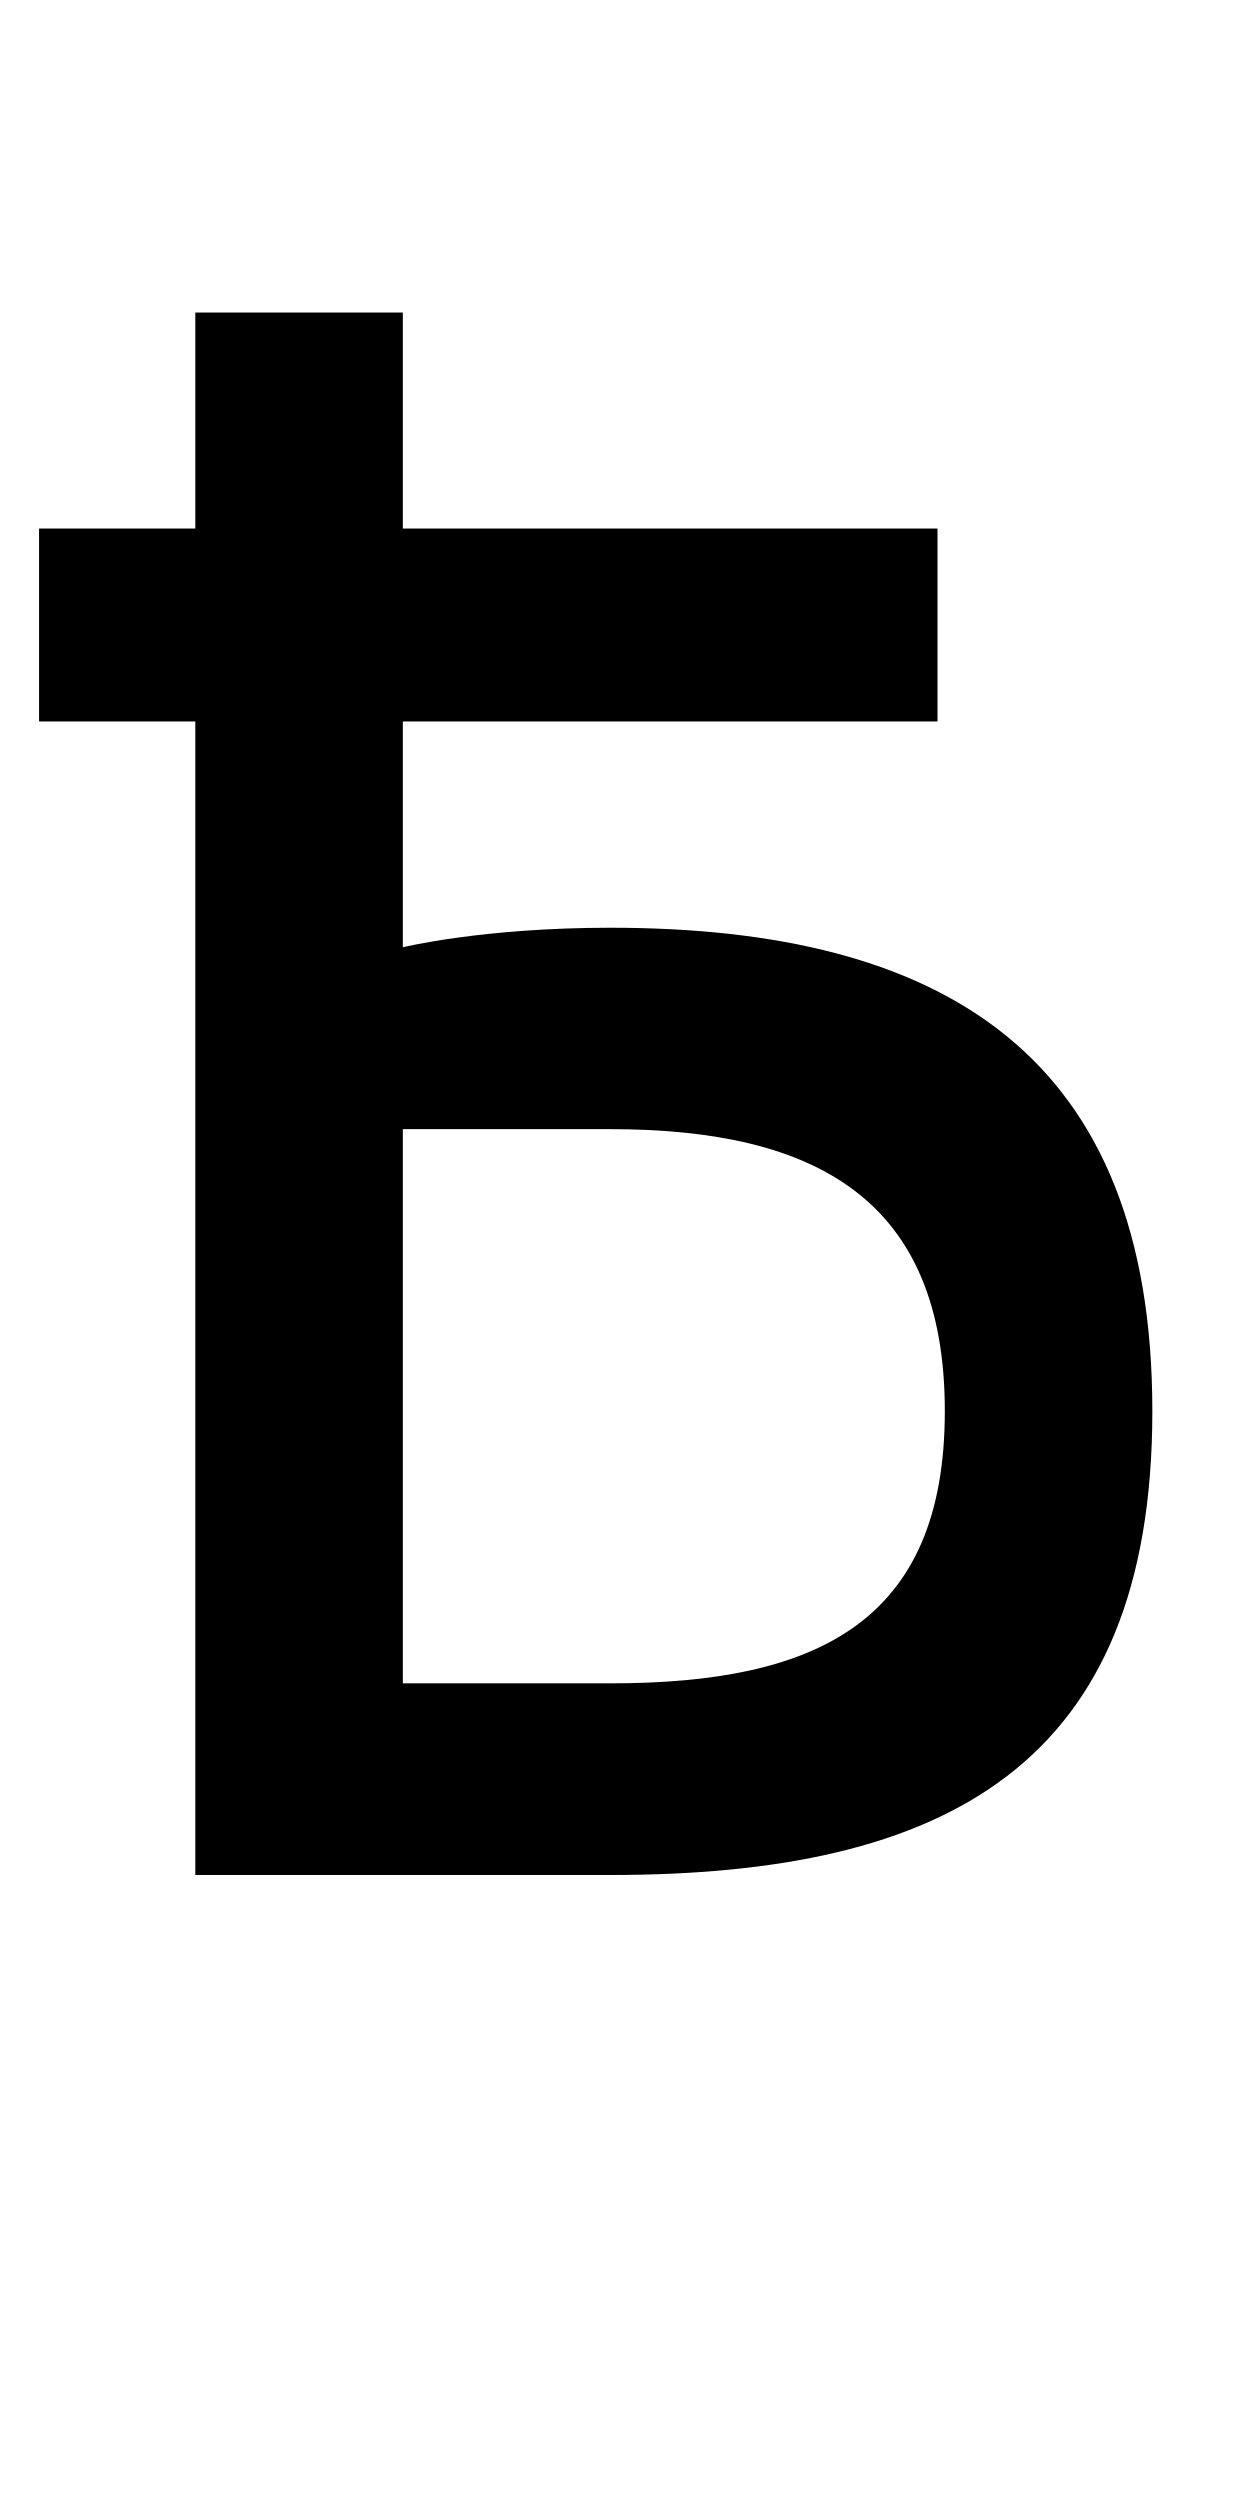
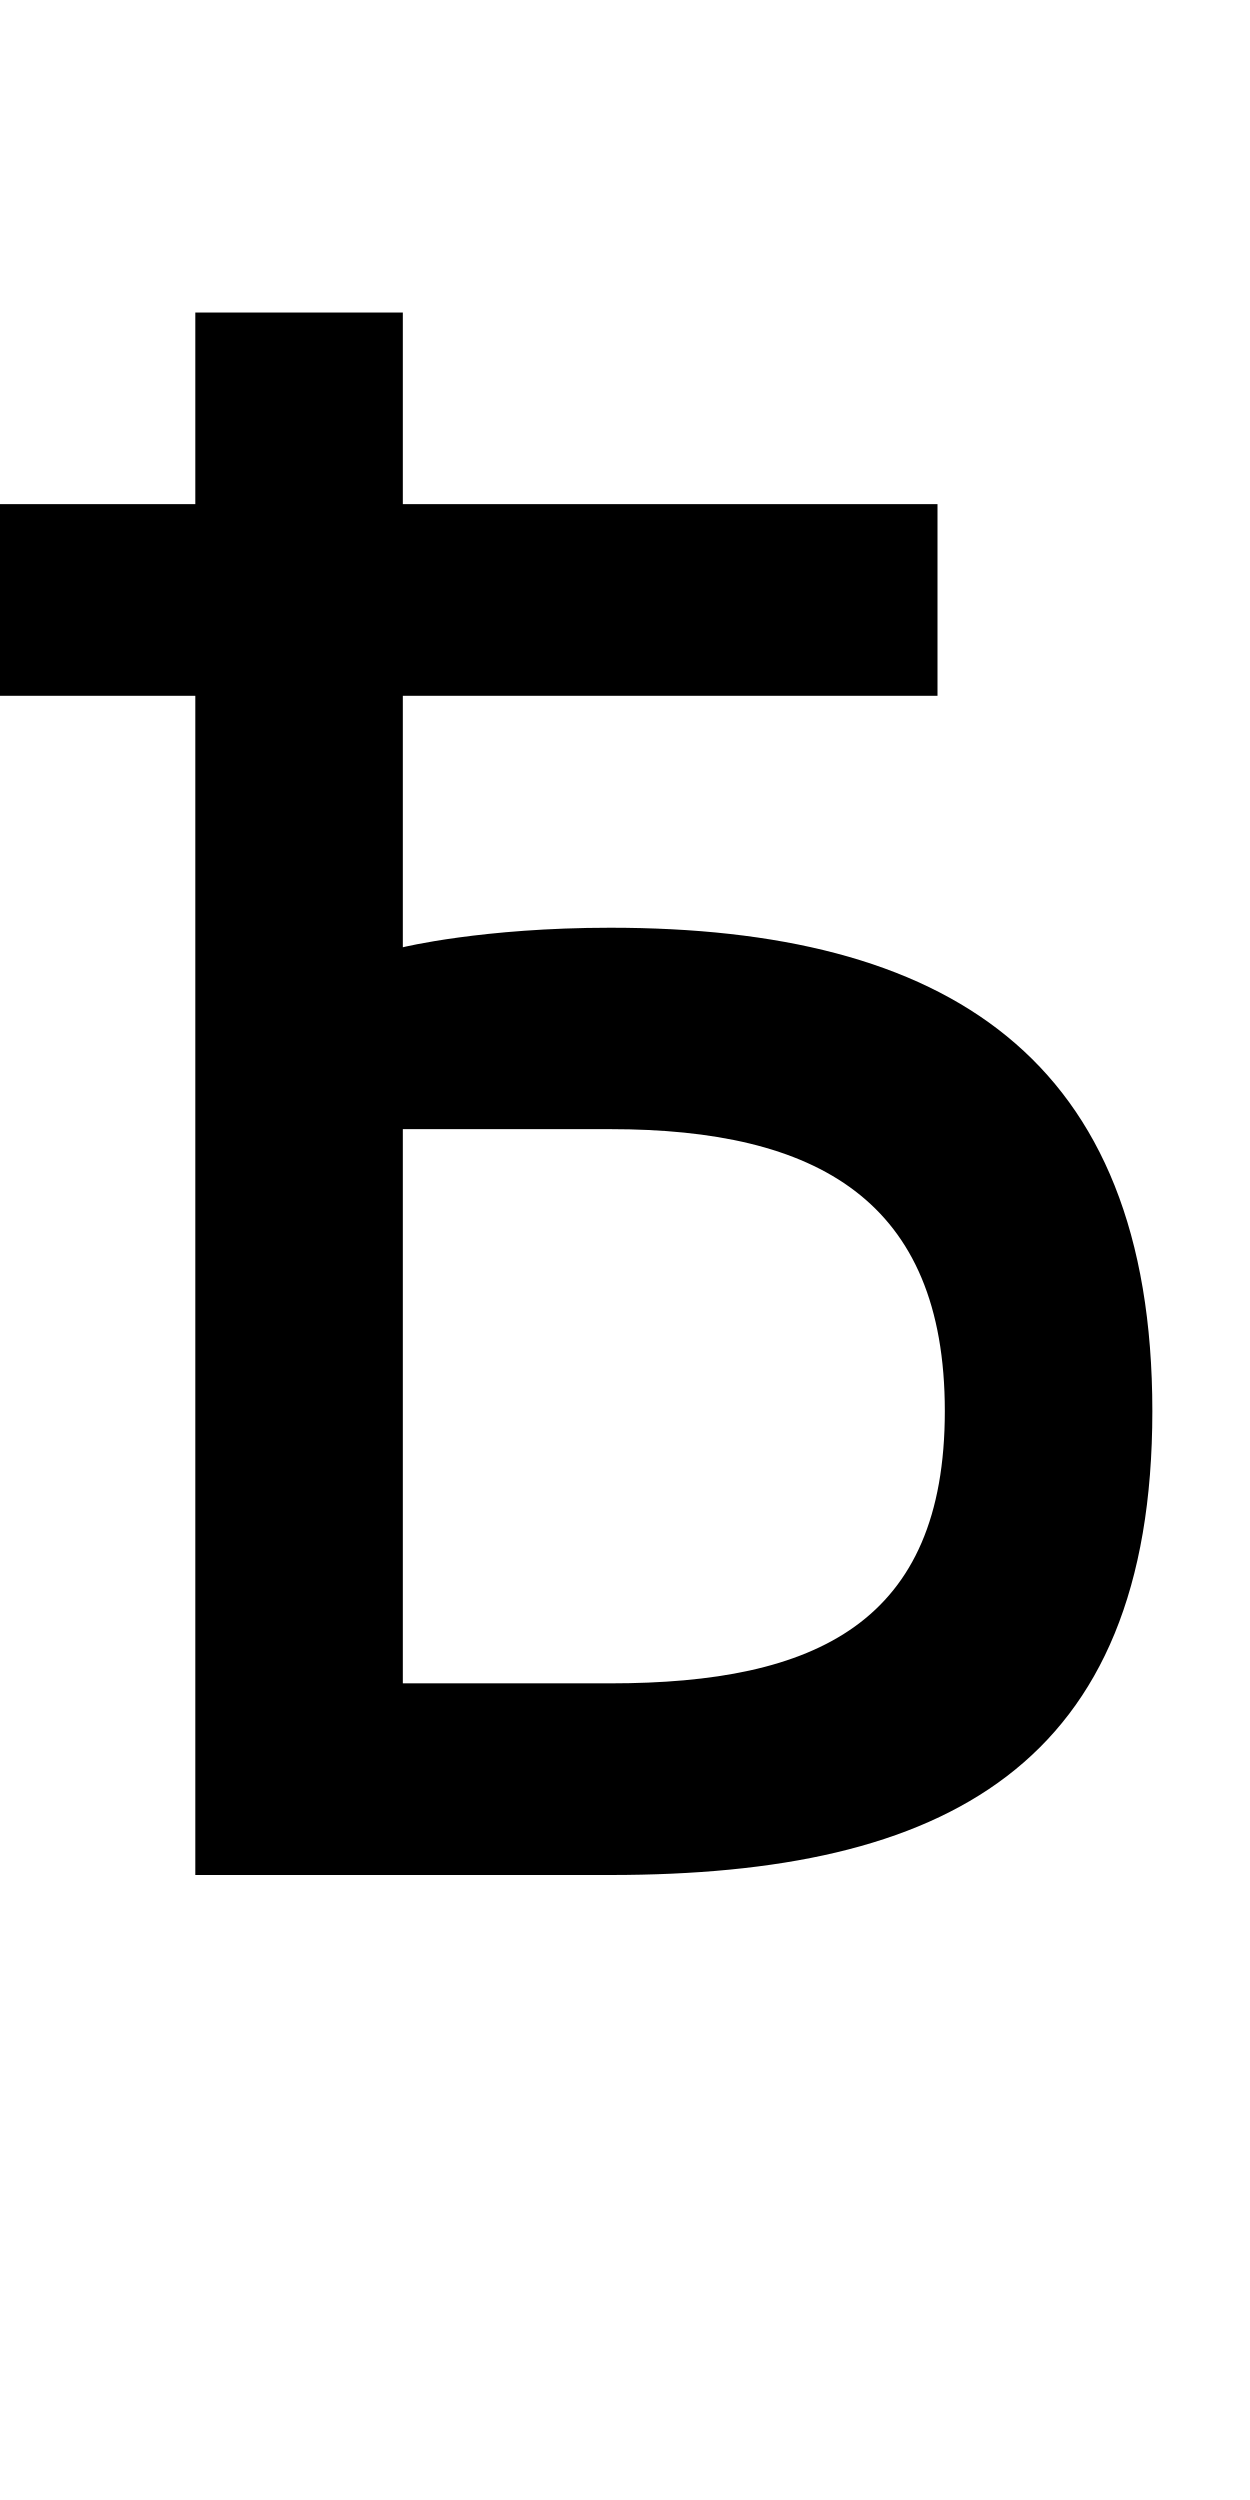
<svg xmlns="http://www.w3.org/2000/svg" version="1.1" width="1024" height="2048" id="svg3355">
  <defs id="defs3357" />
  <g transform="translate(0,995.6378)" id="layer1" />
-   <path d="m 160,256 0,177 -128,0 0,158 128,0 0,945 340,0 c 274.002,0 444,-89.004 444,-380 0,-290.996 -169.998,-396 -444,-396 -105,0 -170,16 -170,16 l 0,-185 438,0 0,-158 -438,0 0,-177 z m 170,669 170,0 c 169.004,0 274,57.998 274,231 0,173.002 -105.004,223 -274,223 l -170,0 z" id="path3157-2-3-8-1-5-9-6" style="fill:#000000;fill-opacity:1;stroke:none;display:inline" />
+   <path d="M 160,256 V 413 H 0 v 157 h 160 v 966 h 340 c 274.002,0 444,-89.004 444,-380 0,-290.996 -169.998,-396 -444,-396 -105,0 -170,16 -170,16 V 570 h 438 V 413 h -438 V 256 Z m 170,669 h 170 c 169.004,0 274,57.998 274,231 0,173.002 -105.004,223 -274,223 h -170 z" id="path3157-2-3-8-1-5-9-6" style="display:inline;fill:#000000;fill-opacity:1;stroke:none" />
</svg>
